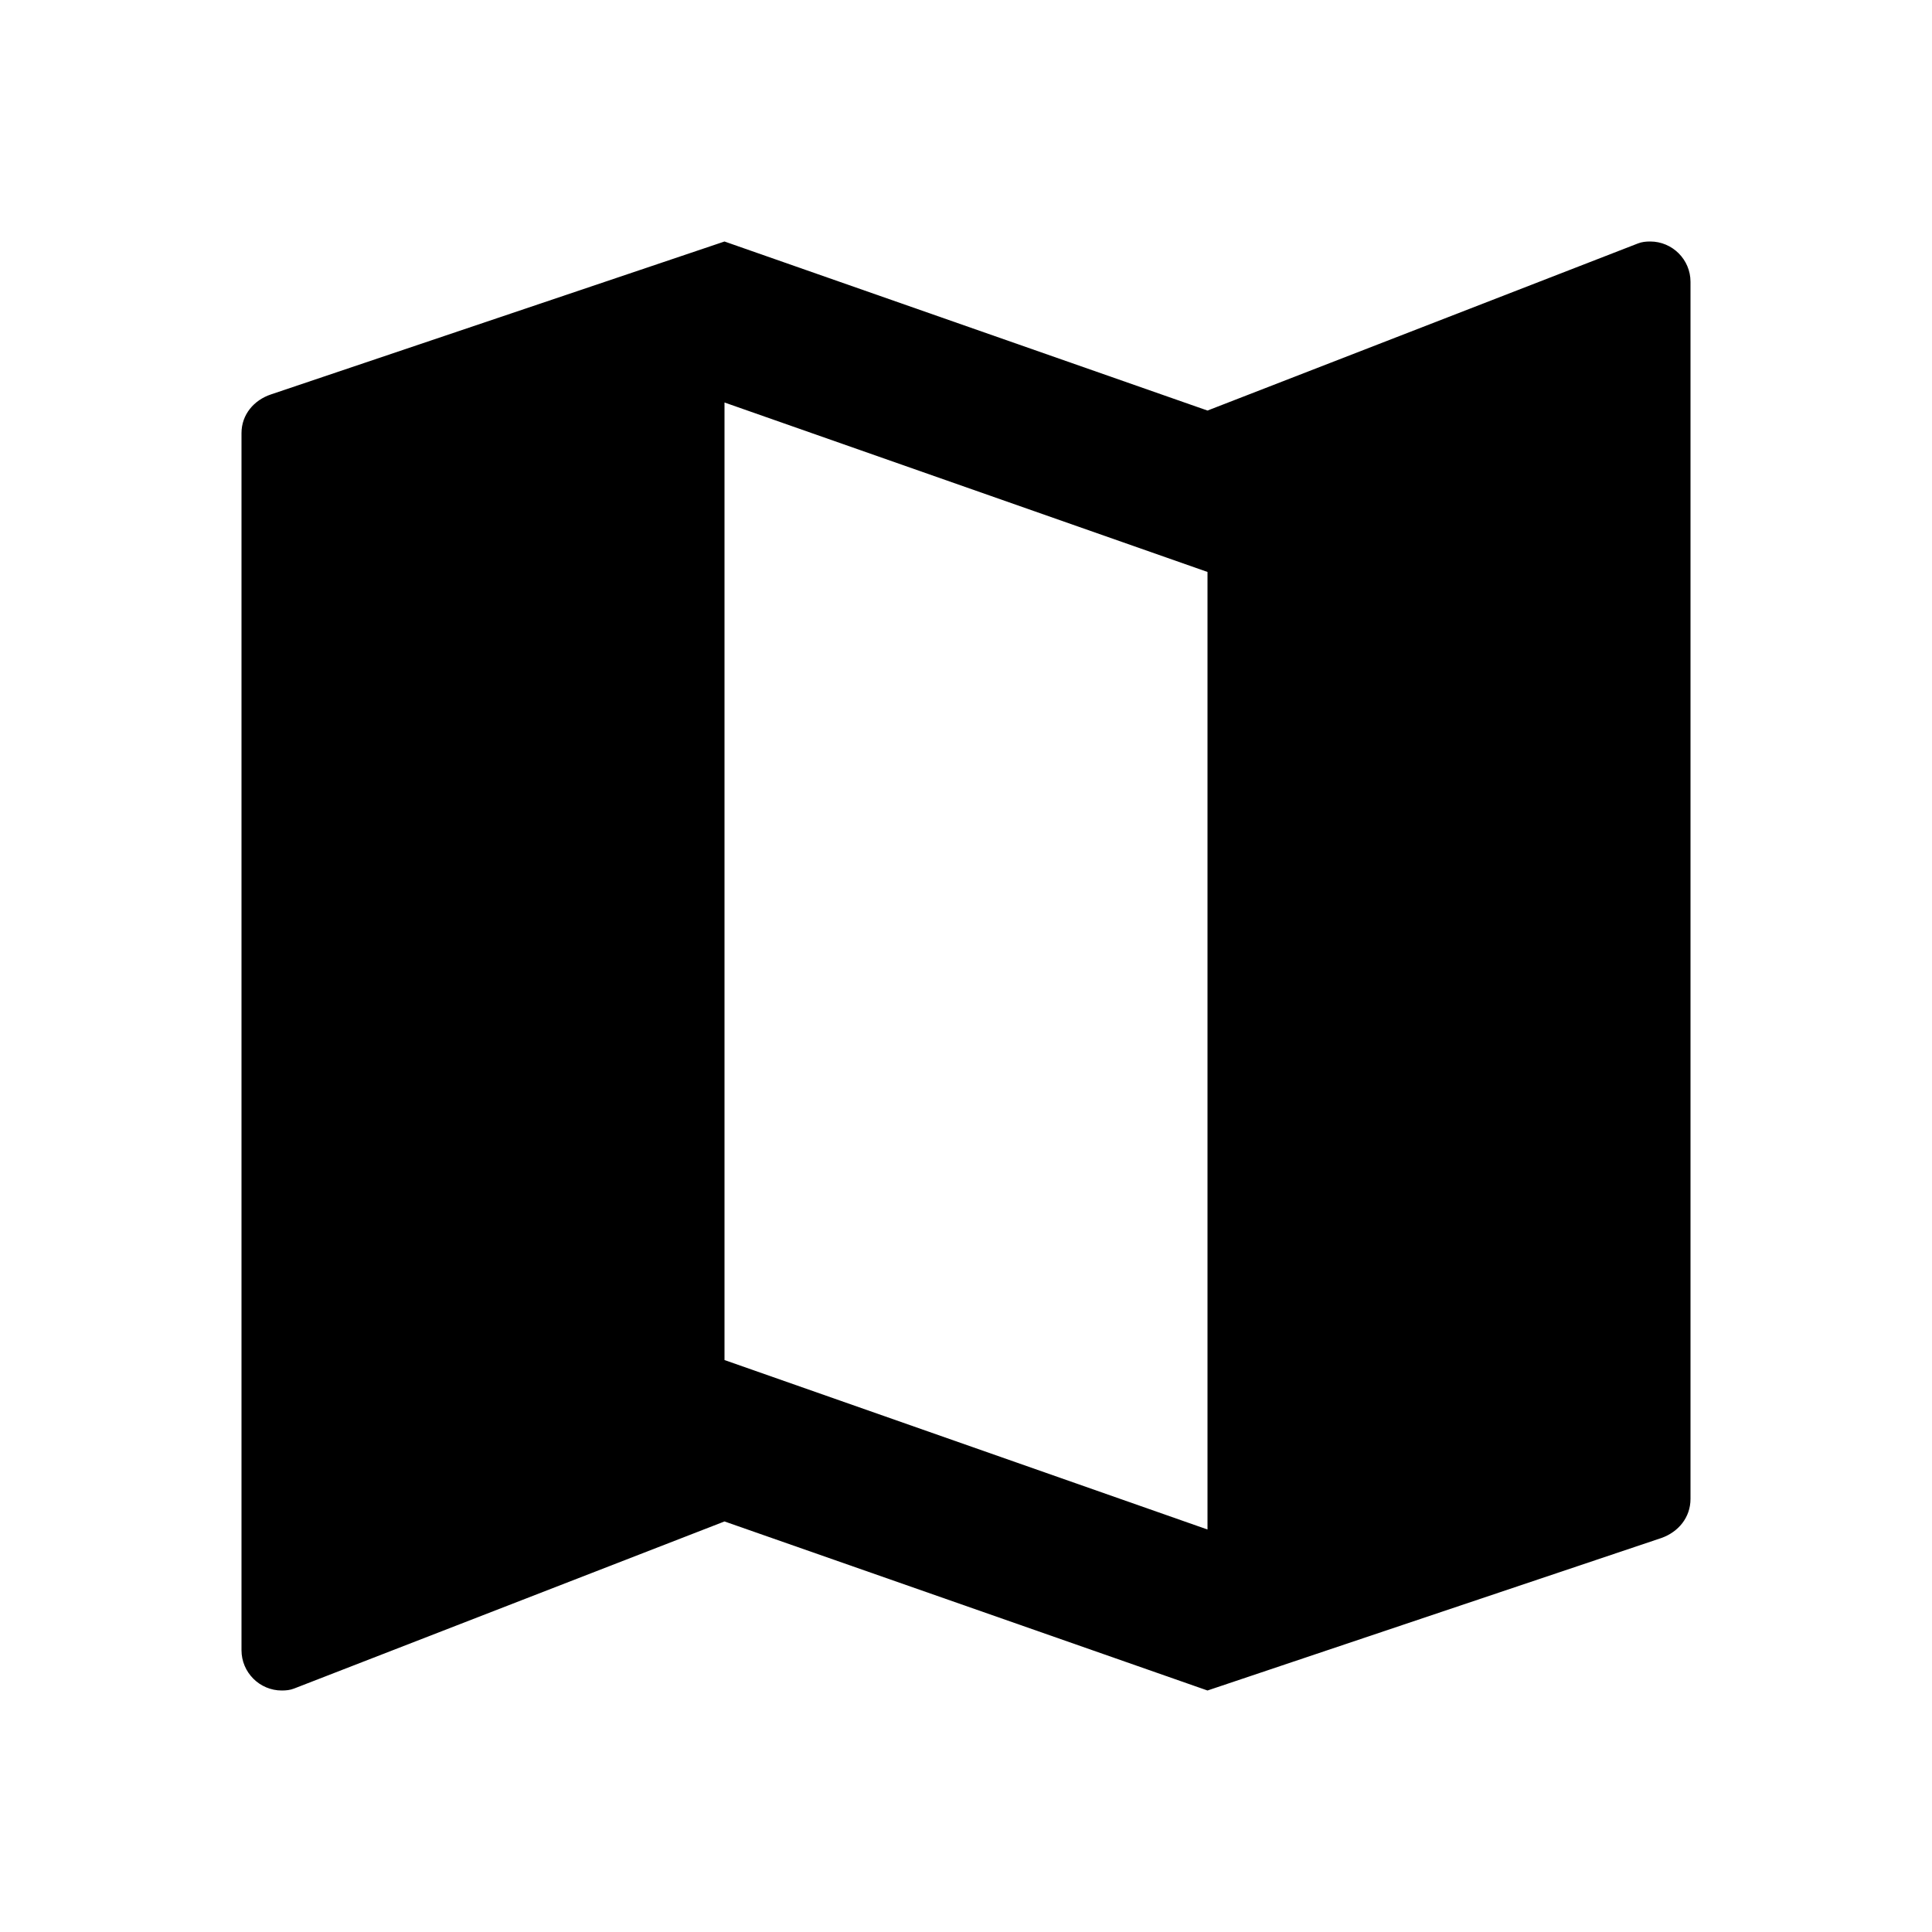
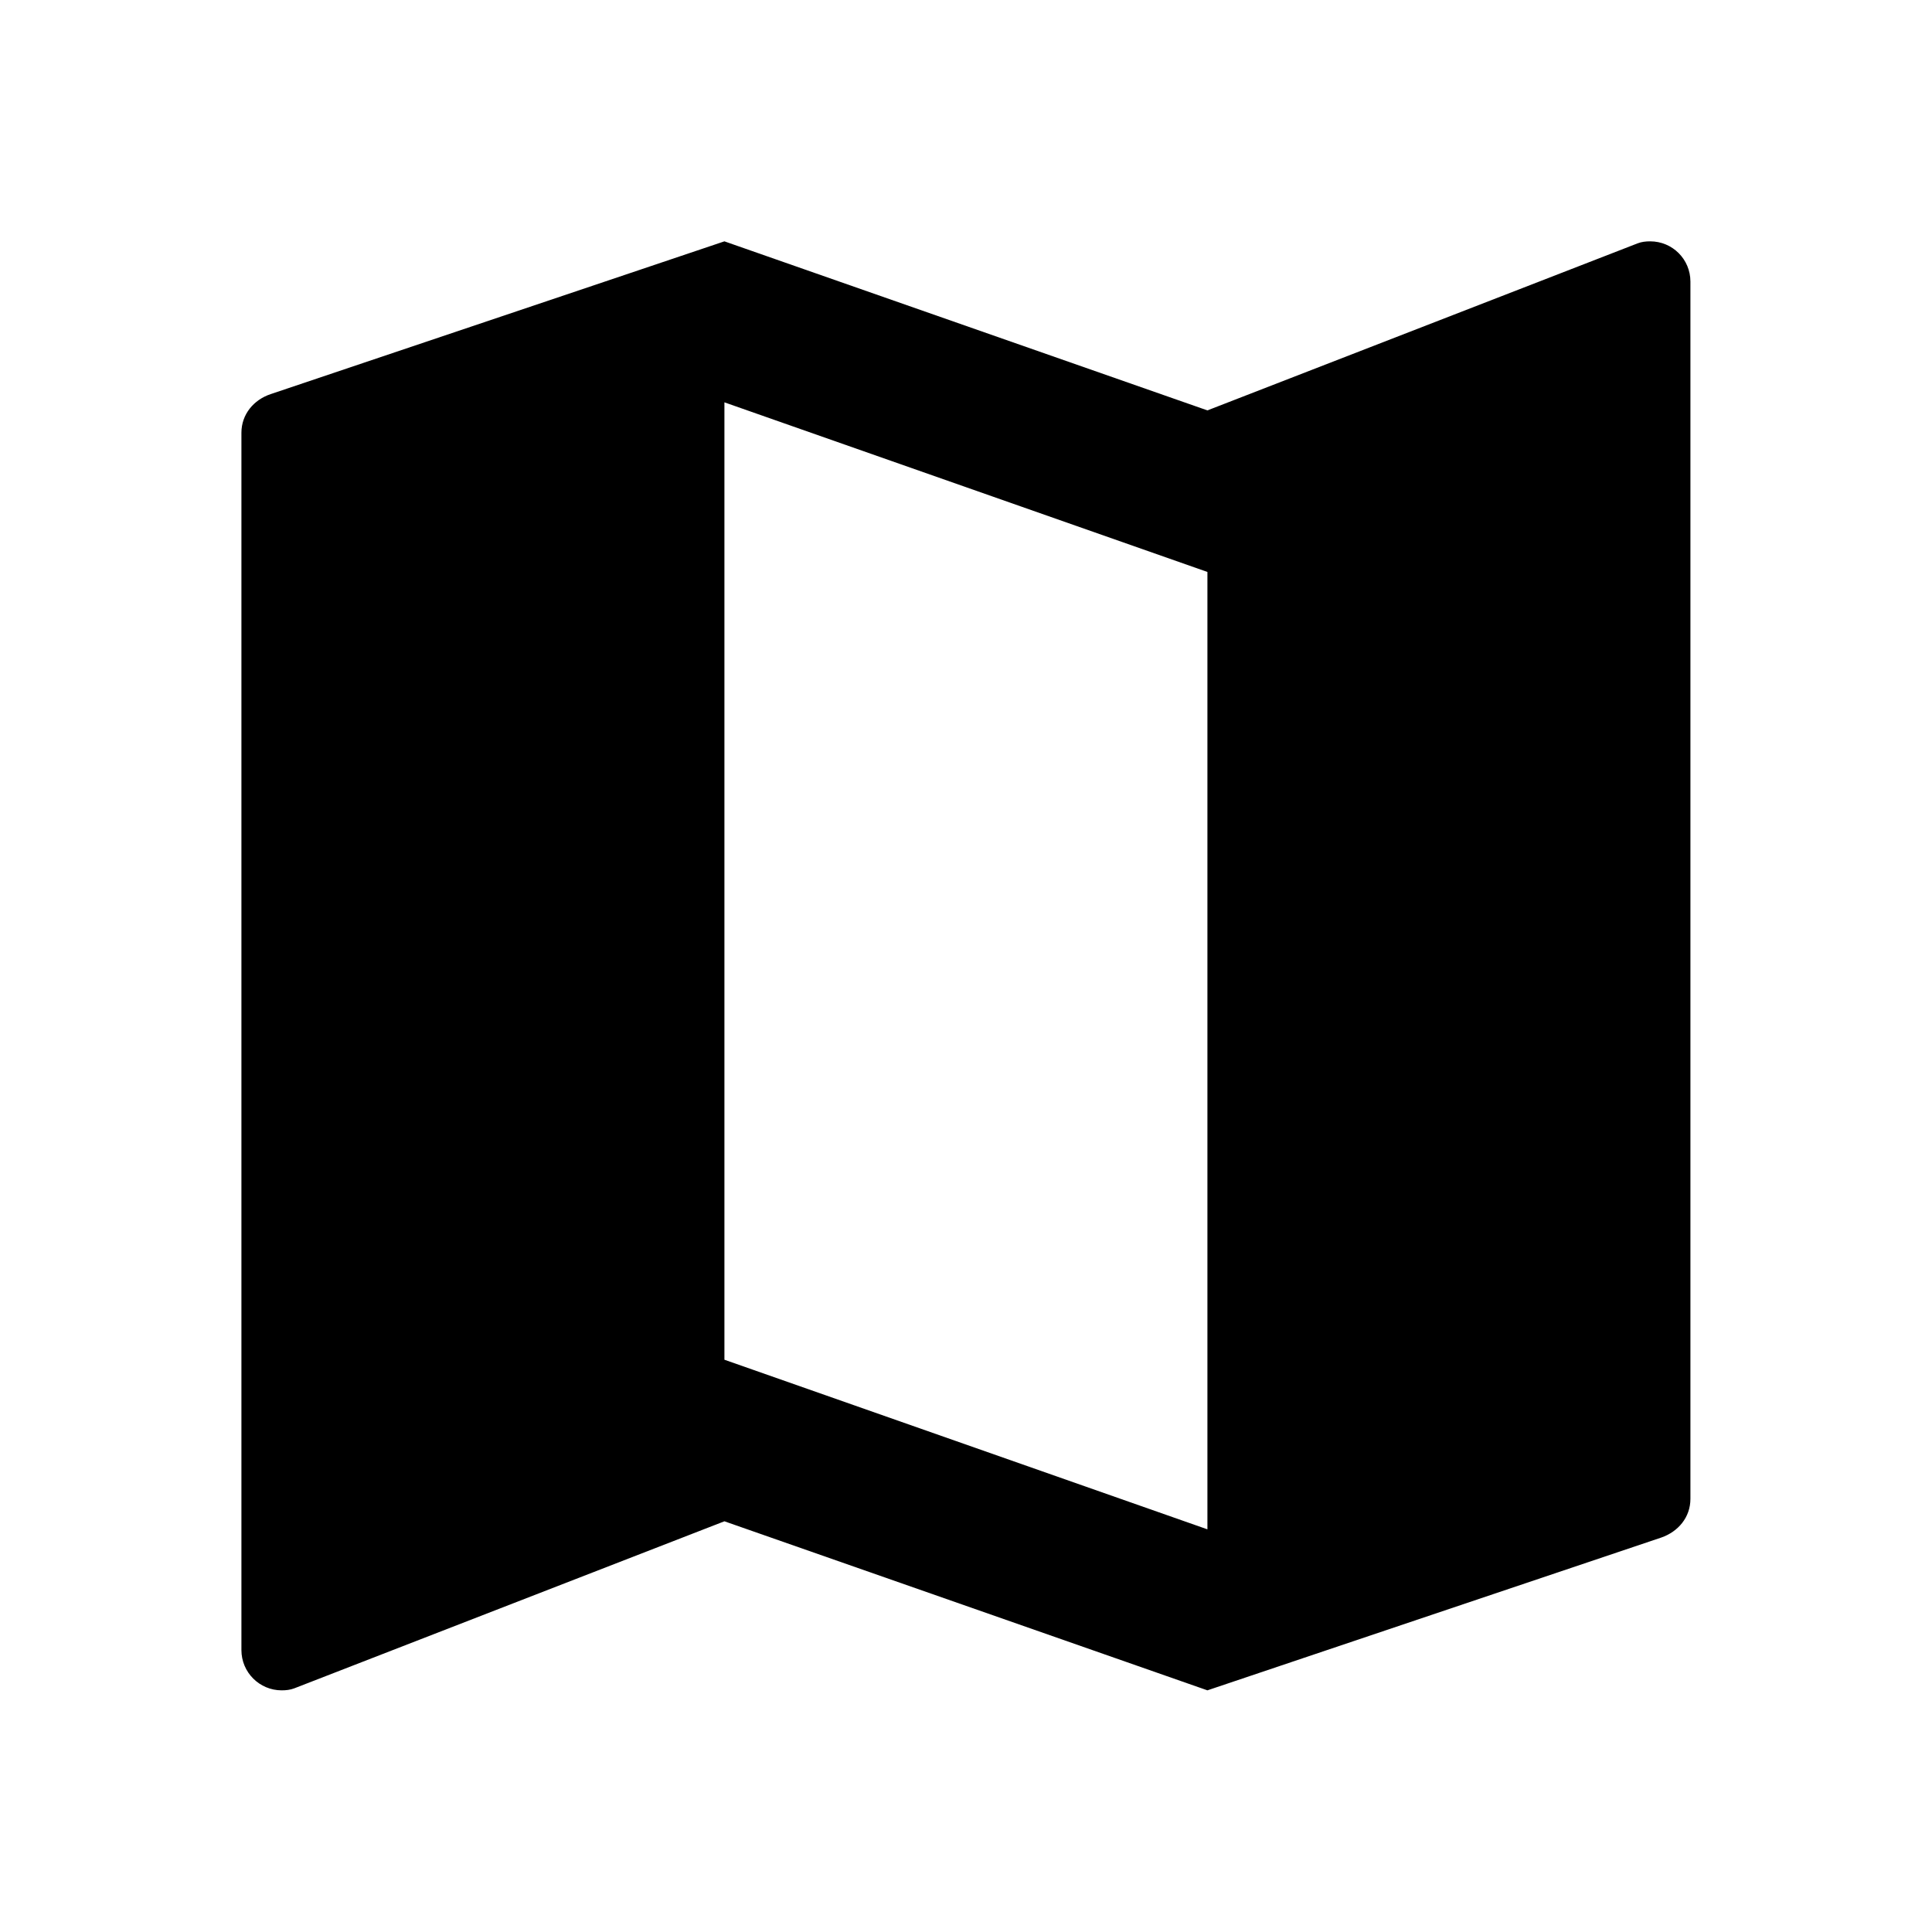
- <svg viewBox="0 0 24 24">
-   <path d="M20.5 3c-0.055 0-0.105 0.005-0.155 0.025l-5.345 2.075-6-2.1-5.635 1.9c-0.21 0.070-0.365 0.25-0.365 0.48v15.12c0 0.275 0.225 0.5 0.5 0.5 0.055 0 0.105-0.005 0.155-0.025l5.345-2.075 6 2.1 5.64-1.895c0.21-0.075 0.36-0.255 0.36-0.485v-15.12c0-0.275-0.225-0.5-0.5-0.5zM15 19l-6-2.105v-11.895l6 2.105v11.895z" />
+ <svg xmlns="http://www.w3.org/2000/svg" version="1.1" baseProfile="full" width="24" height="24" viewBox="0 0 24.00 24.00" enable-background="new 0 0 24.00 24.00" xml:space="preserve">
+   <path fill="#000000" fill-opacity="1" stroke-width="0.2" stroke-linejoin="round" d="M 14.999,18.998L 8.999,16.891L 8.999,4.998L 14.999,7.105M 20.499,2.998C 20.444,2.998 20.392,3.004 20.343,3.023L 14.999,5.098L 8.999,2.998L 3.362,4.896C 3.152,4.966 2.999,5.147 2.999,5.376L 2.999,20.498C 2.999,20.774 3.223,20.998 3.499,20.998C 3.554,20.998 3.606,20.992 3.656,20.973L 8.999,18.898L 14.999,20.998L 20.637,19.1C 20.847,19.027 20.999,18.849 20.999,18.619L 20.999,3.498C 20.999,3.221 20.776,2.998 20.499,2.998 Z " />
</svg>
